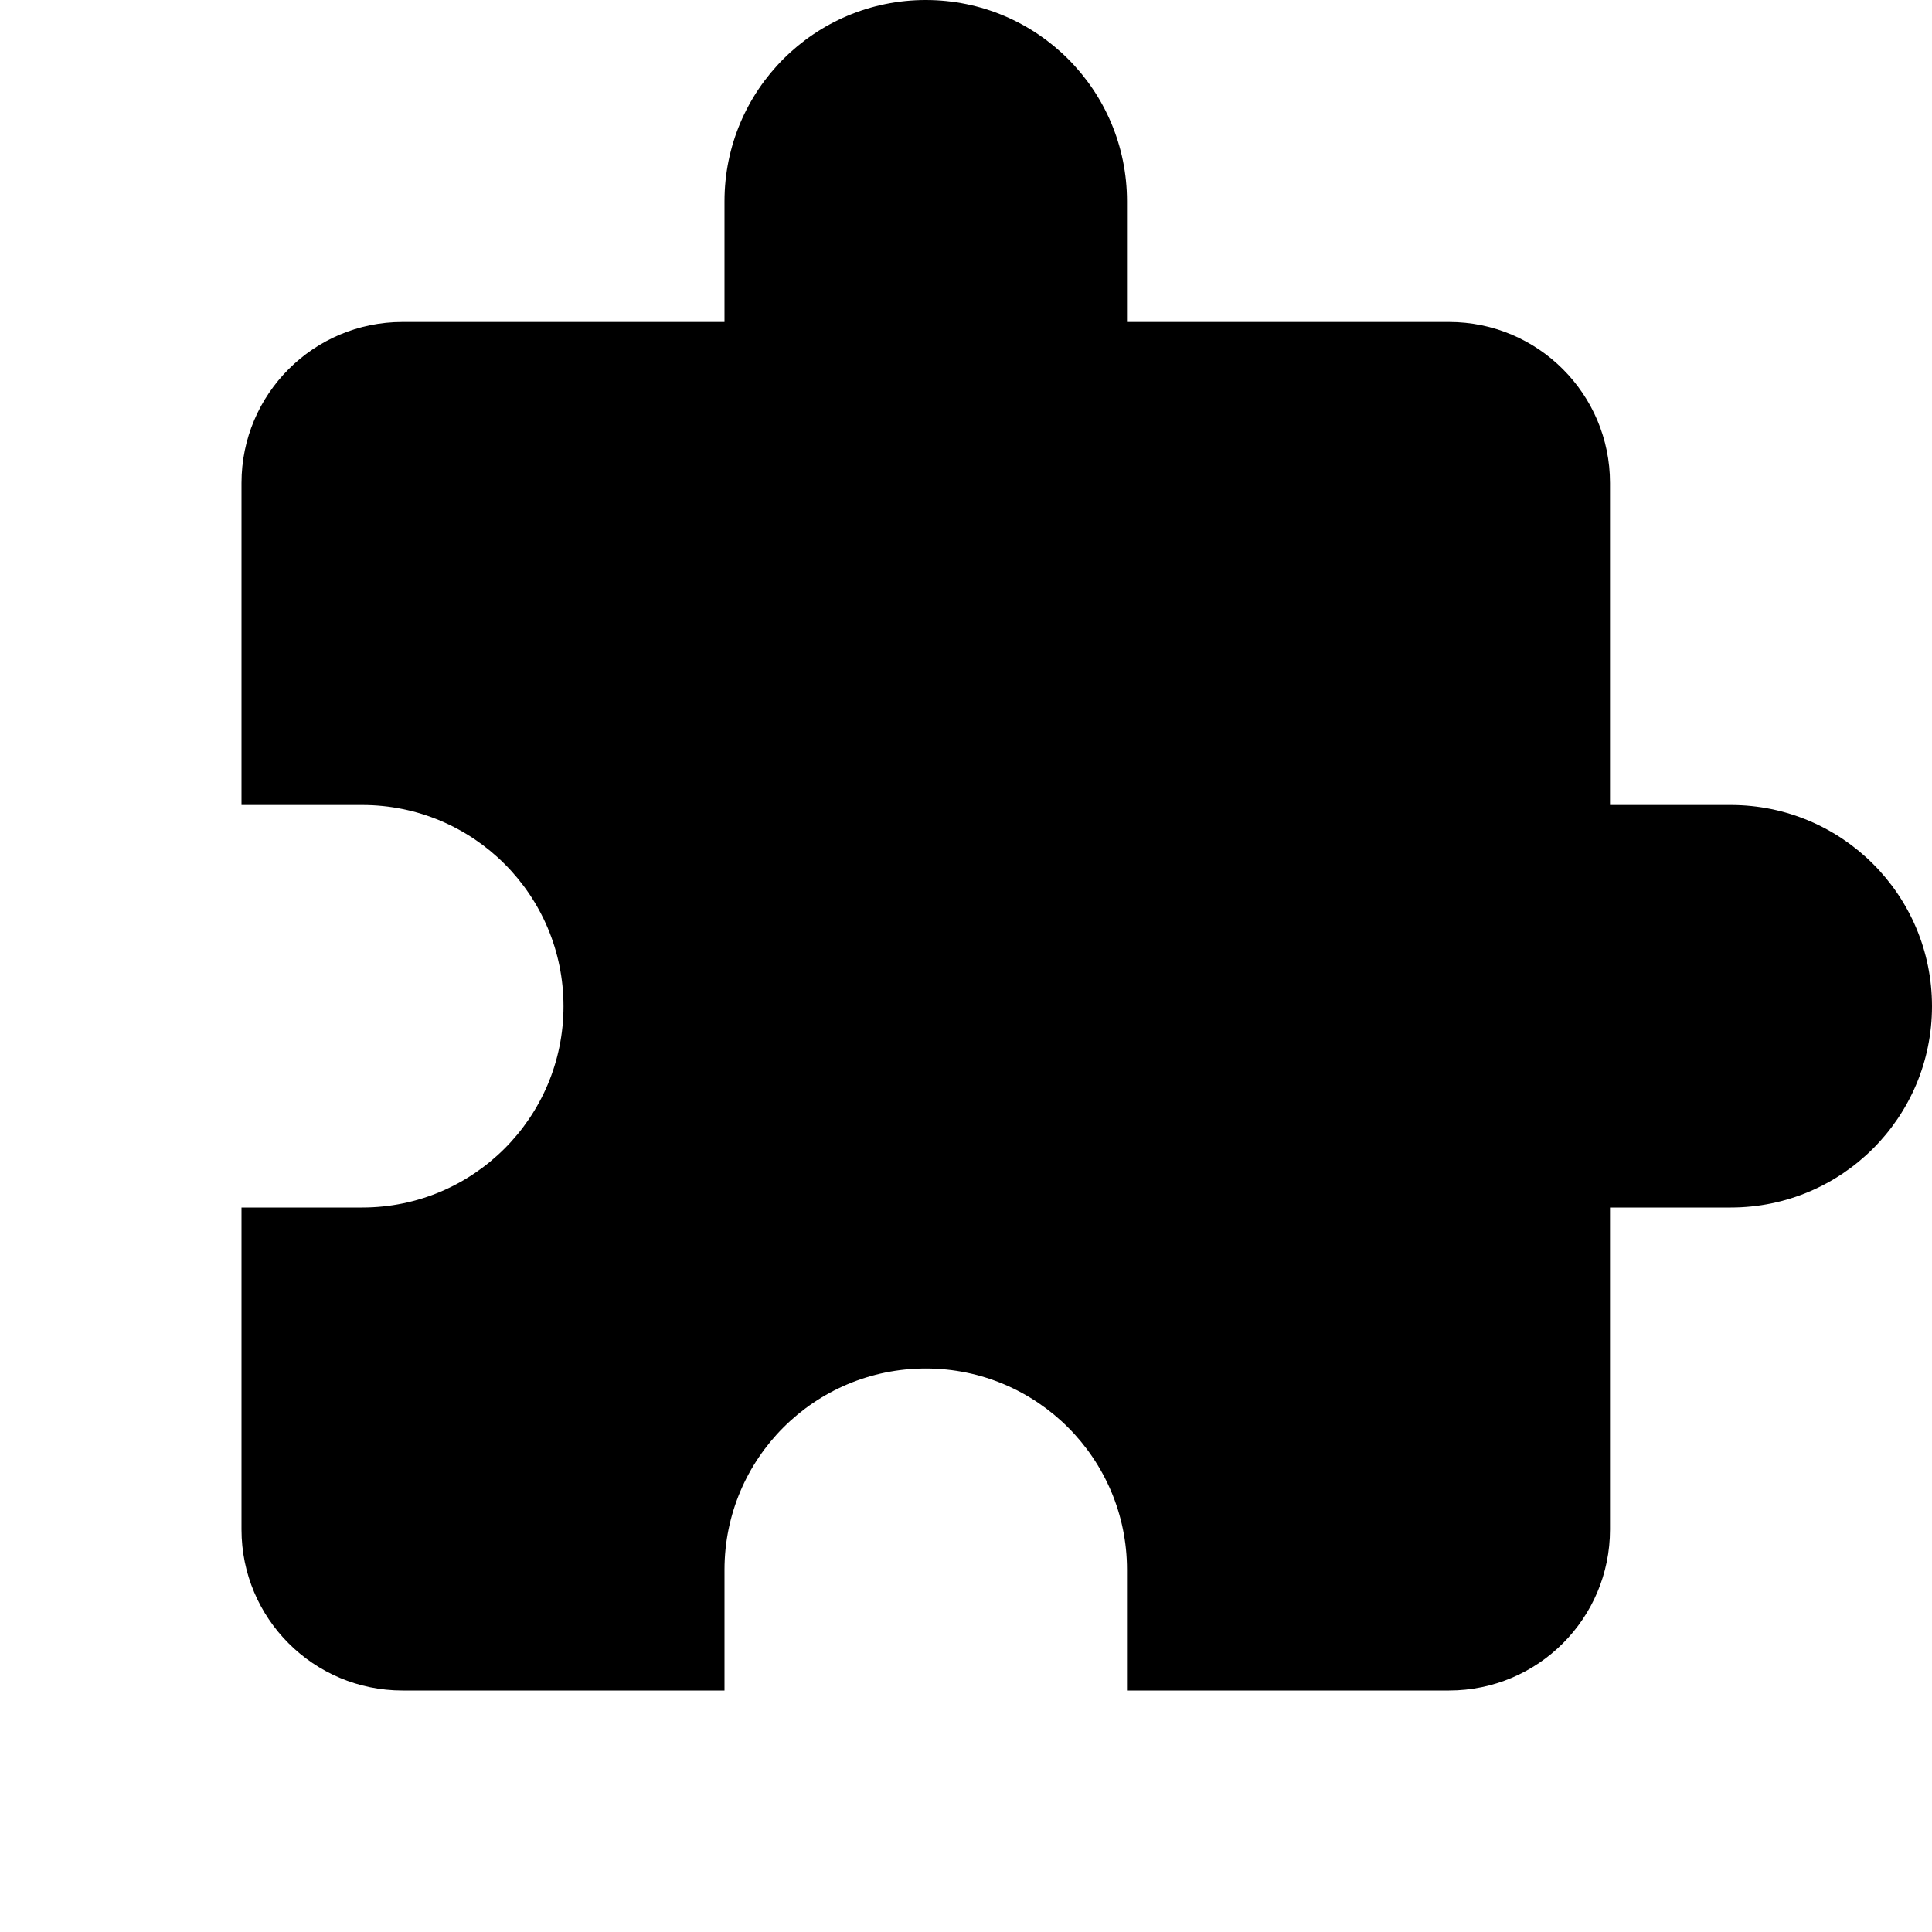
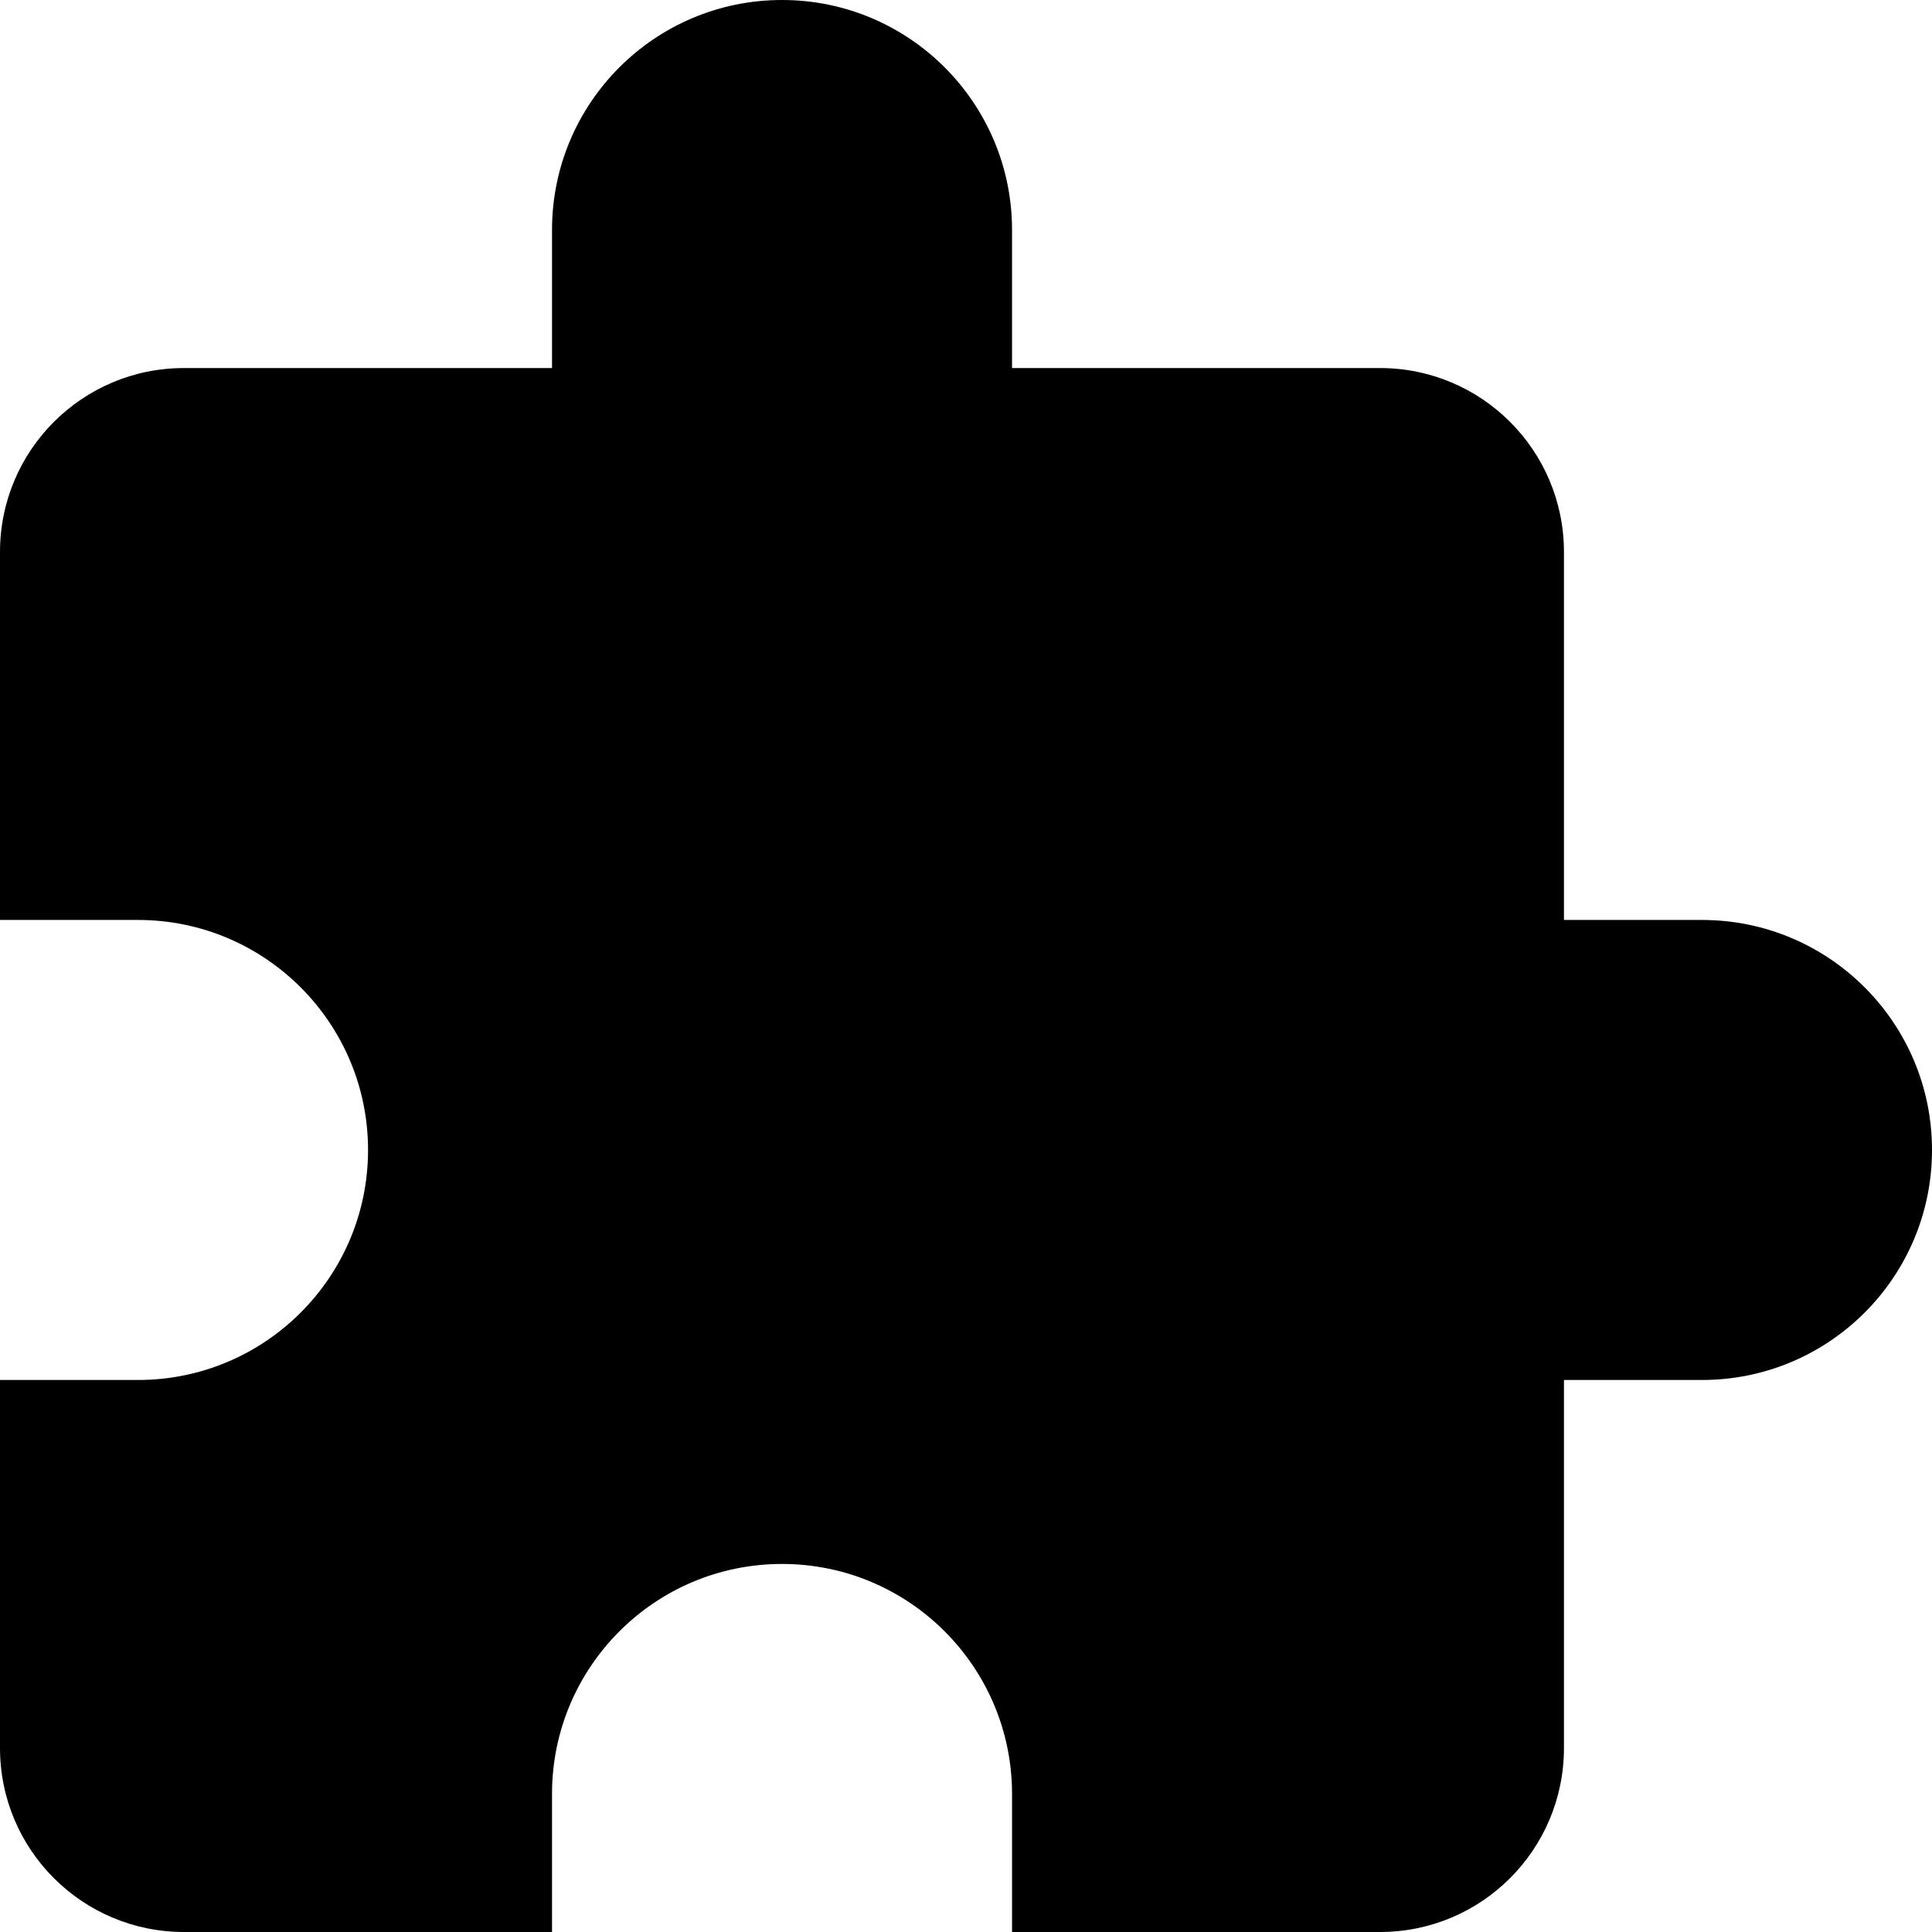
- <svg xmlns="http://www.w3.org/2000/svg" width="24" height="24" viewBox="0 0 24 24" fill="none">
-   <path d="M11.5 0C10.119 0 9 1.119 9 2.5V4H5C3.895 4 3 4.895 3 6V10H4.5C5.881 10 7 11.119 7 12.5C7 13.881 5.881 15 4.5 15H3V19C3 20.105 3.895 21 5 21H9V19.5C9 18.119 10.119 17 11.5 17C12.881 17 14 18.119 14 19.5V21H18C19.105 21 20 20.105 20 19V15H21.5C22.881 15 24 13.881 24 12.5C24 11.119 22.881 10 21.5 10H20V6C20 4.895 19.105 4 18 4H14V2.5C14 1.119 12.881 0 11.5 0Z" fill="black" />
+ <svg xmlns="http://www.w3.org/2000/svg" width="18" height="18" viewBox="0 0 18 18" fill="none">
+   <path id="icon-extensions-2" d="M7.286 0C6.102 0 5.143 0.959 5.143 2.143V3.429H1.714C0.767 3.429 0 4.196 0 5.143V8.571H1.286C2.469 8.571 3.429 9.531 3.429 10.714C3.429 11.898 2.469 12.857 1.286 12.857H0V16.286C0 17.233 0.767 18 1.714 18H5.143V16.714C5.143 15.531 6.102 14.571 7.286 14.571C8.469 14.571 9.429 15.531 9.429 16.714V18H12.857C13.804 18 14.571 17.233 14.571 16.286V12.857H15.857C17.041 12.857 18 11.898 18 10.714C18 9.531 17.041 8.571 15.857 8.571H14.571V5.143C14.571 4.196 13.804 3.429 12.857 3.429H9.429V2.143C9.429 0.959 8.469 0 7.286 0Z" fill="black" />
</svg>
